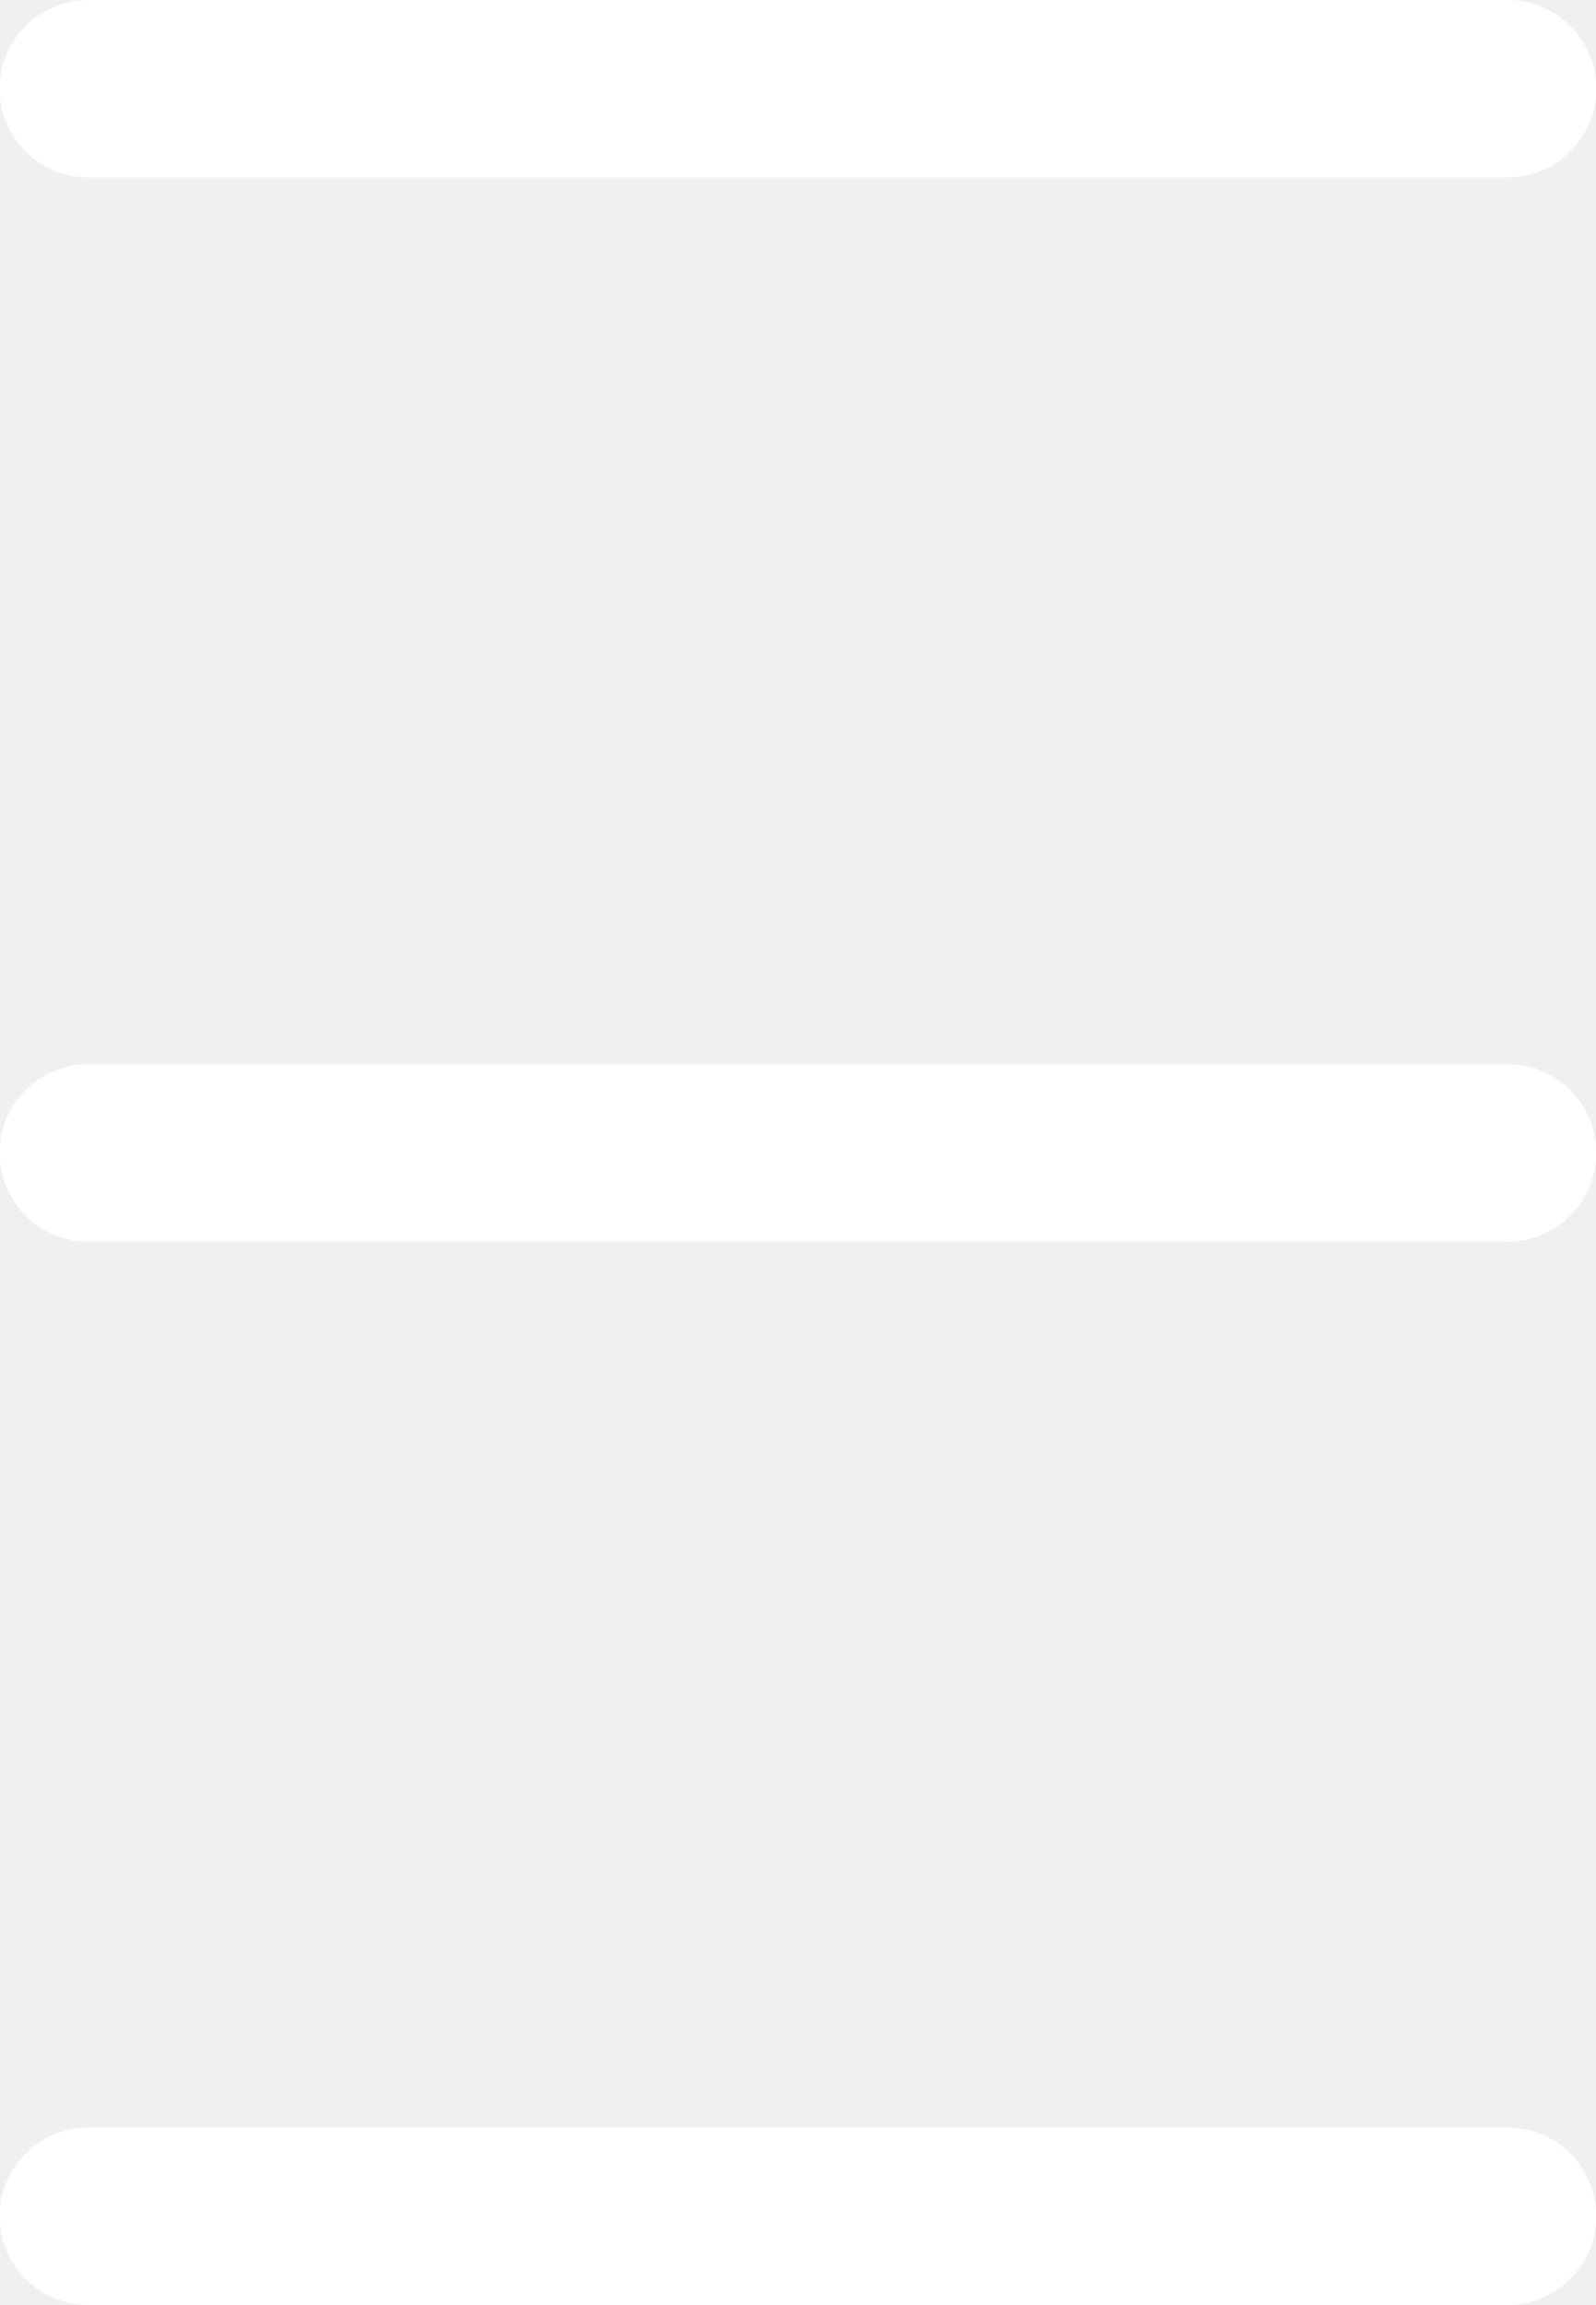
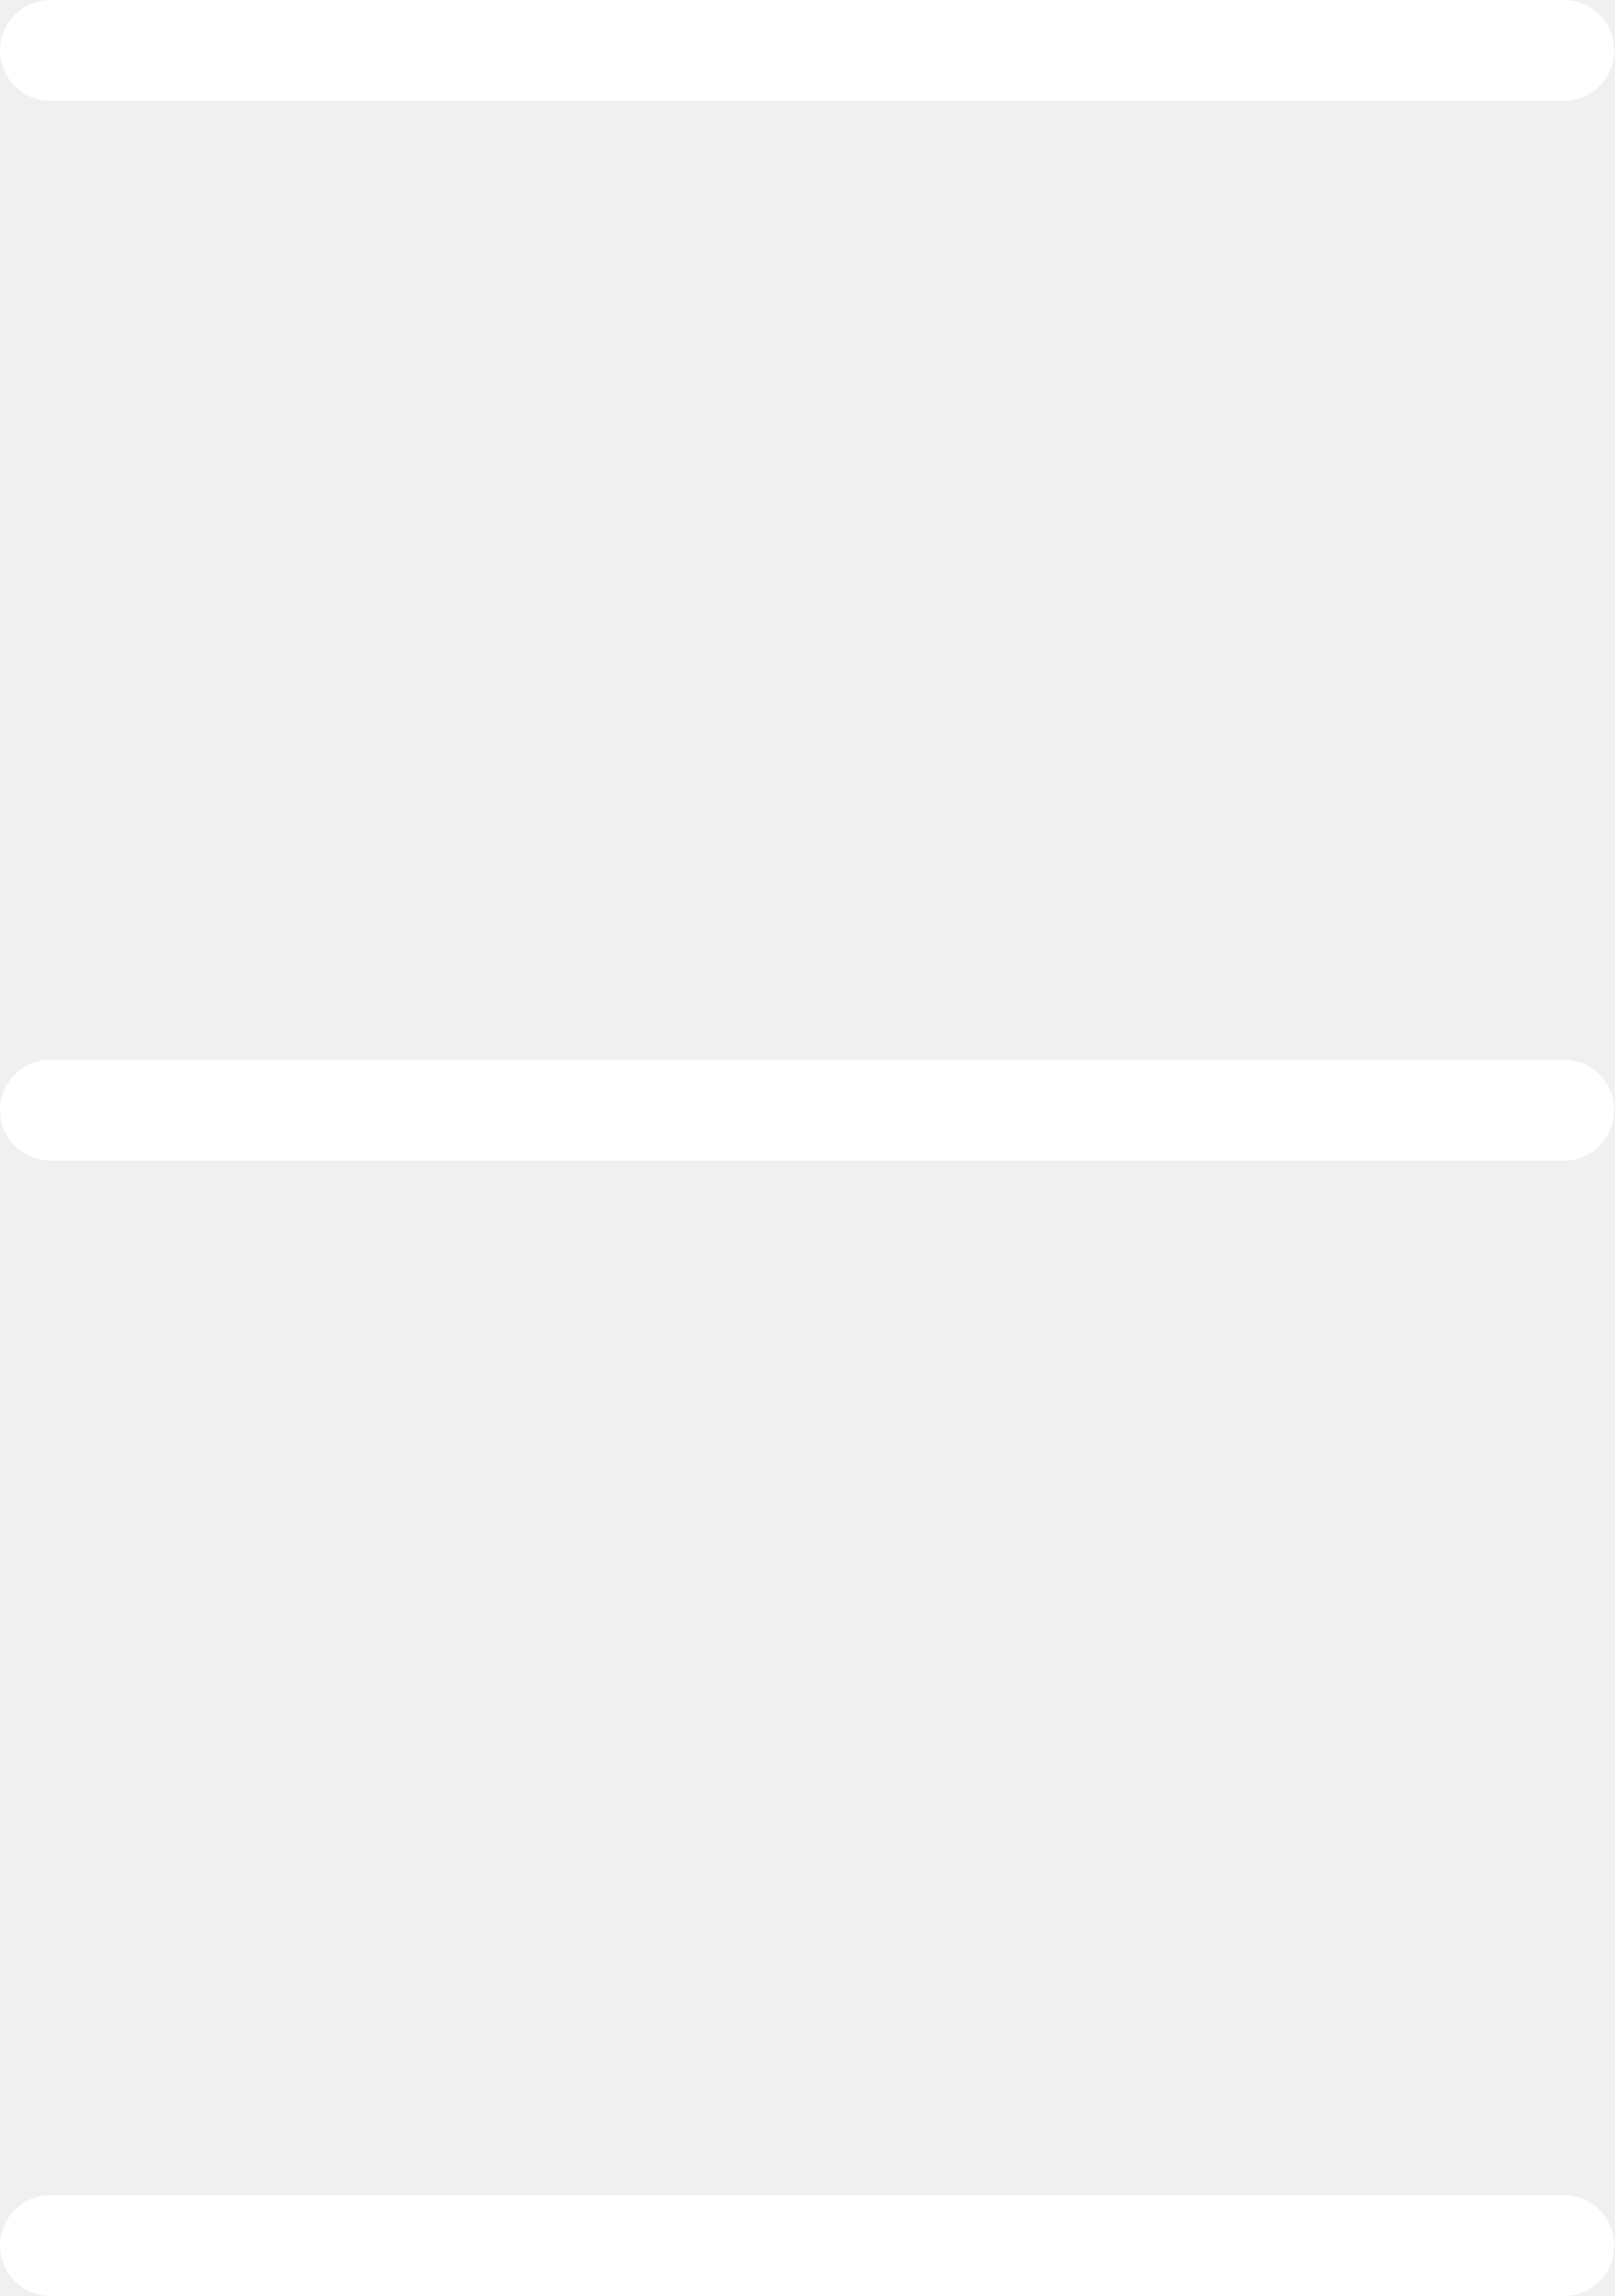
- <svg xmlns="http://www.w3.org/2000/svg" viewBox="0 0 20.77 30">
+ <svg xmlns="http://www.w3.org/2000/svg" viewBox="0 0 64 91">
  <defs>
    <style>.cls-1{fill:#fff;}</style>
  </defs>
  <g id="圖層_2" data-name="圖層 2">
-     <g id="圖層_2-2" data-name="圖層 2">
-       <path class="cls-1" d="M19.62,0H1.15a1.15,1.15,0,1,0,0,2.31H19.62a1.15,1.15,0,1,0,0-2.31Z" />
-       <path class="cls-1" d="M19.62,13.85H1.15a1.15,1.15,0,1,0,0,2.31H19.62a1.15,1.15,0,1,0,0-2.31Z" />
-       <path class="cls-1" d="M19.62,27.69H1.15a1.15,1.15,0,1,0,0,2.31H19.62a1.15,1.15,0,1,0,0-2.31Z" />
+     <g id="圖層_1-2" data-name="圖層 1">
+       <path class="cls-1" d="M62,4H2A2,2,0,0,1,2,0H62a2,2,0,0,1,0,4Z" />
+       <path class="cls-1" d="M62,46H2a2,2,0,0,1,0-4H62a2,2,0,0,1,0,4Z" />
+       <path class="cls-1" d="M62,91H2a2,2,0,0,1,0-4H62a2,2,0,0,1,0,4Z" />
    </g>
  </g>
</svg>
